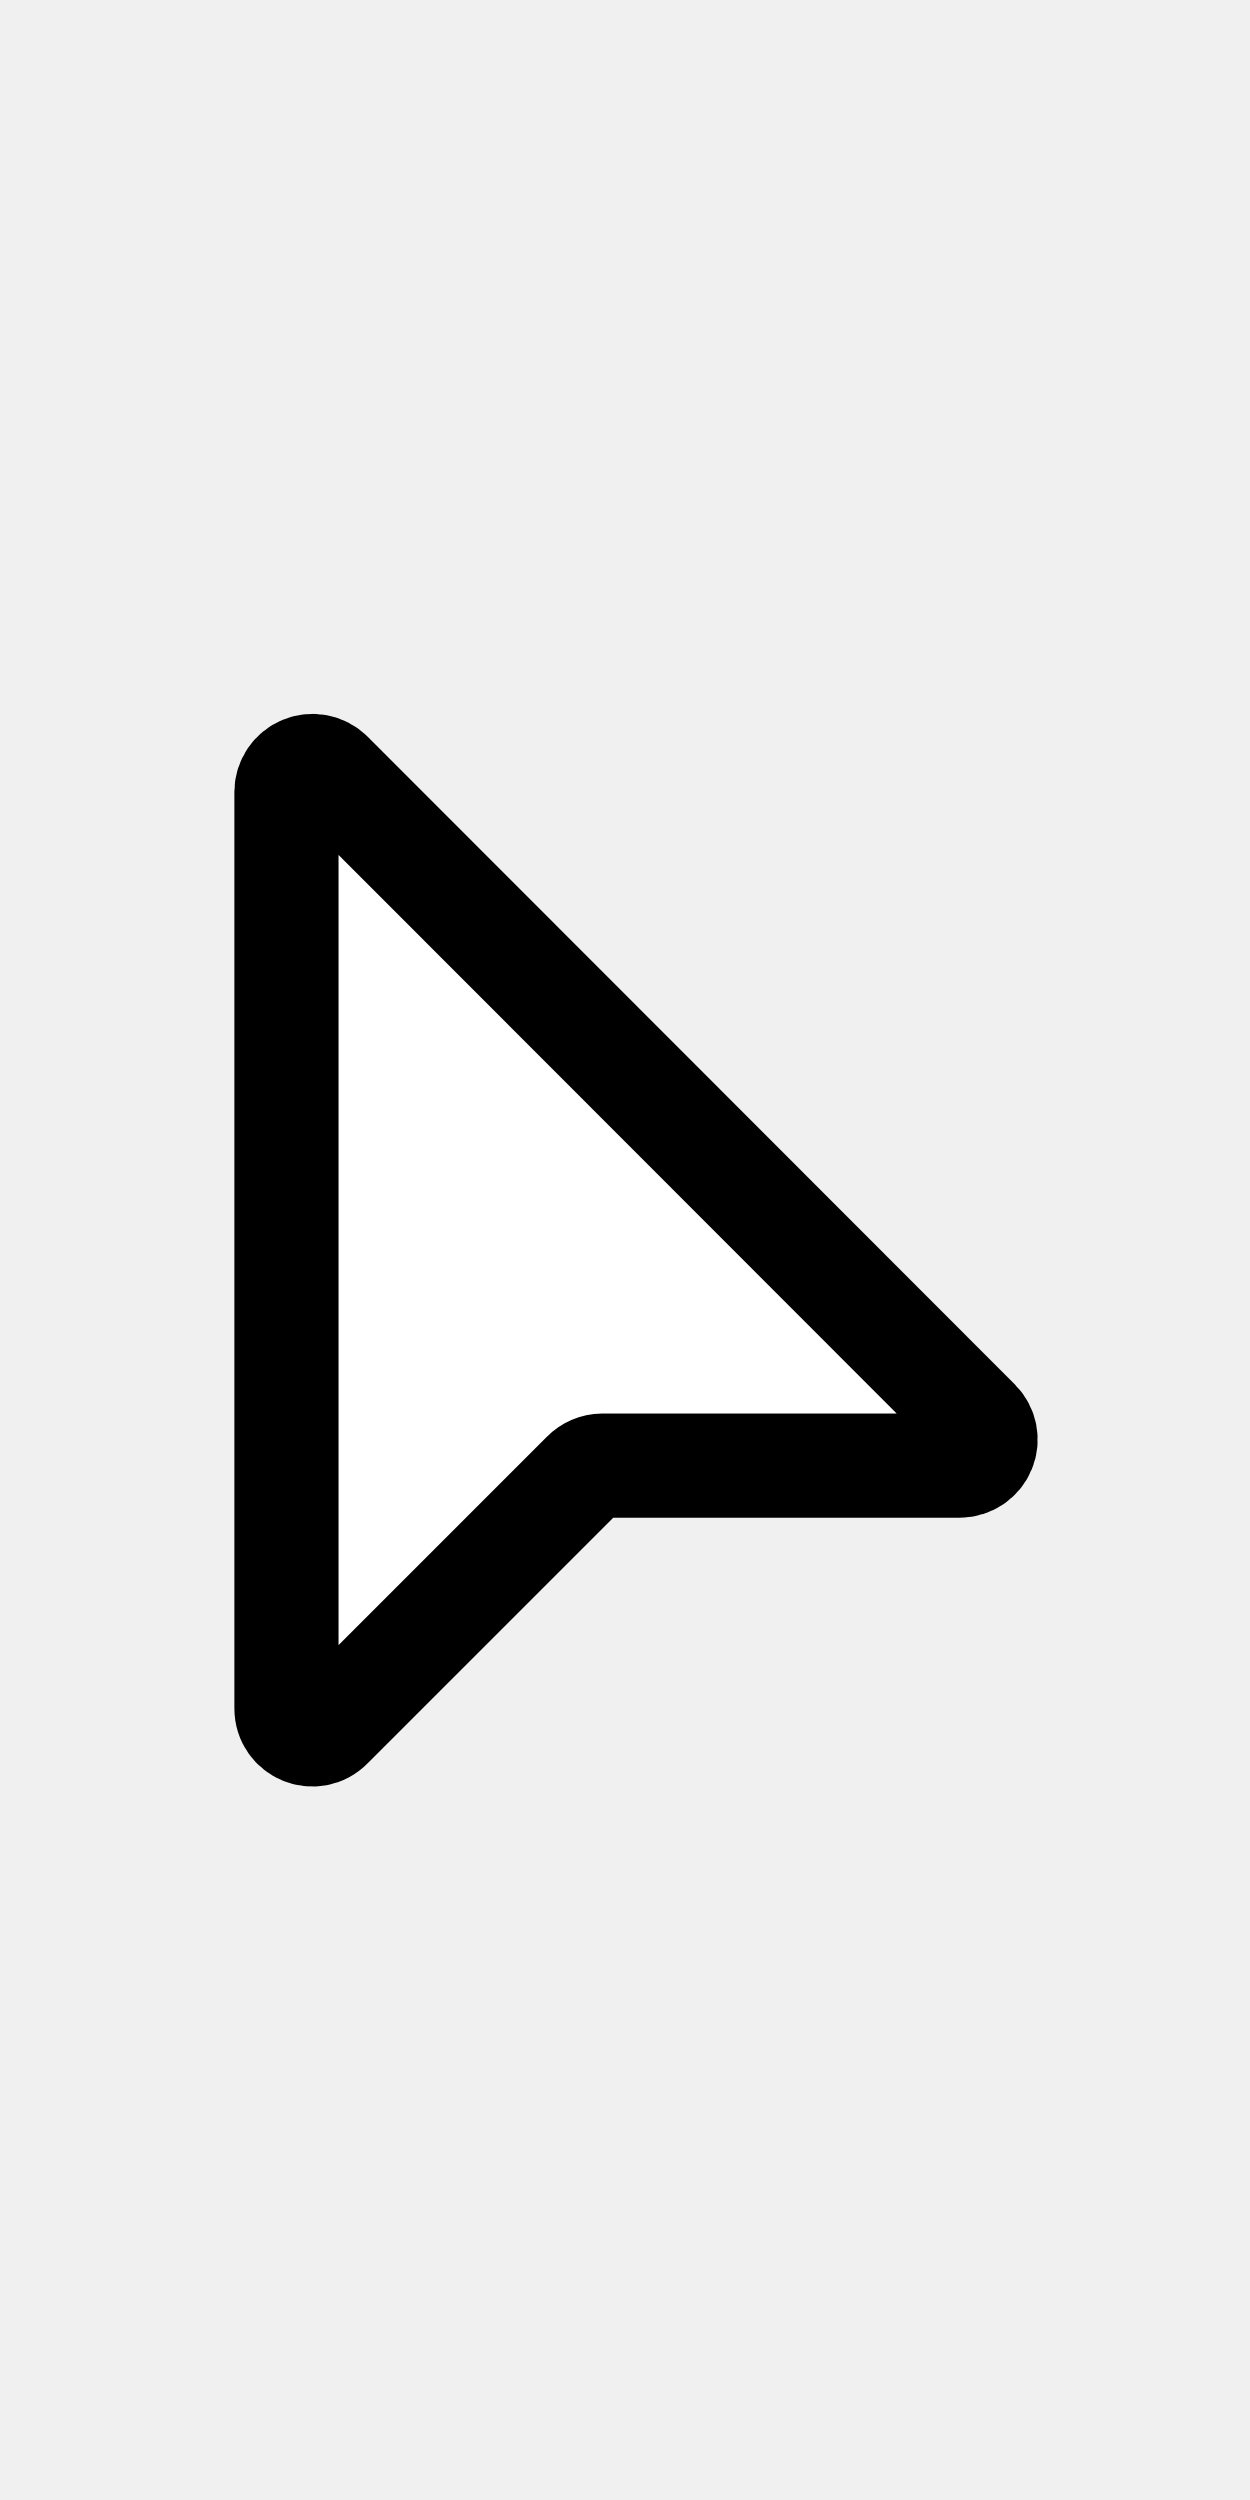
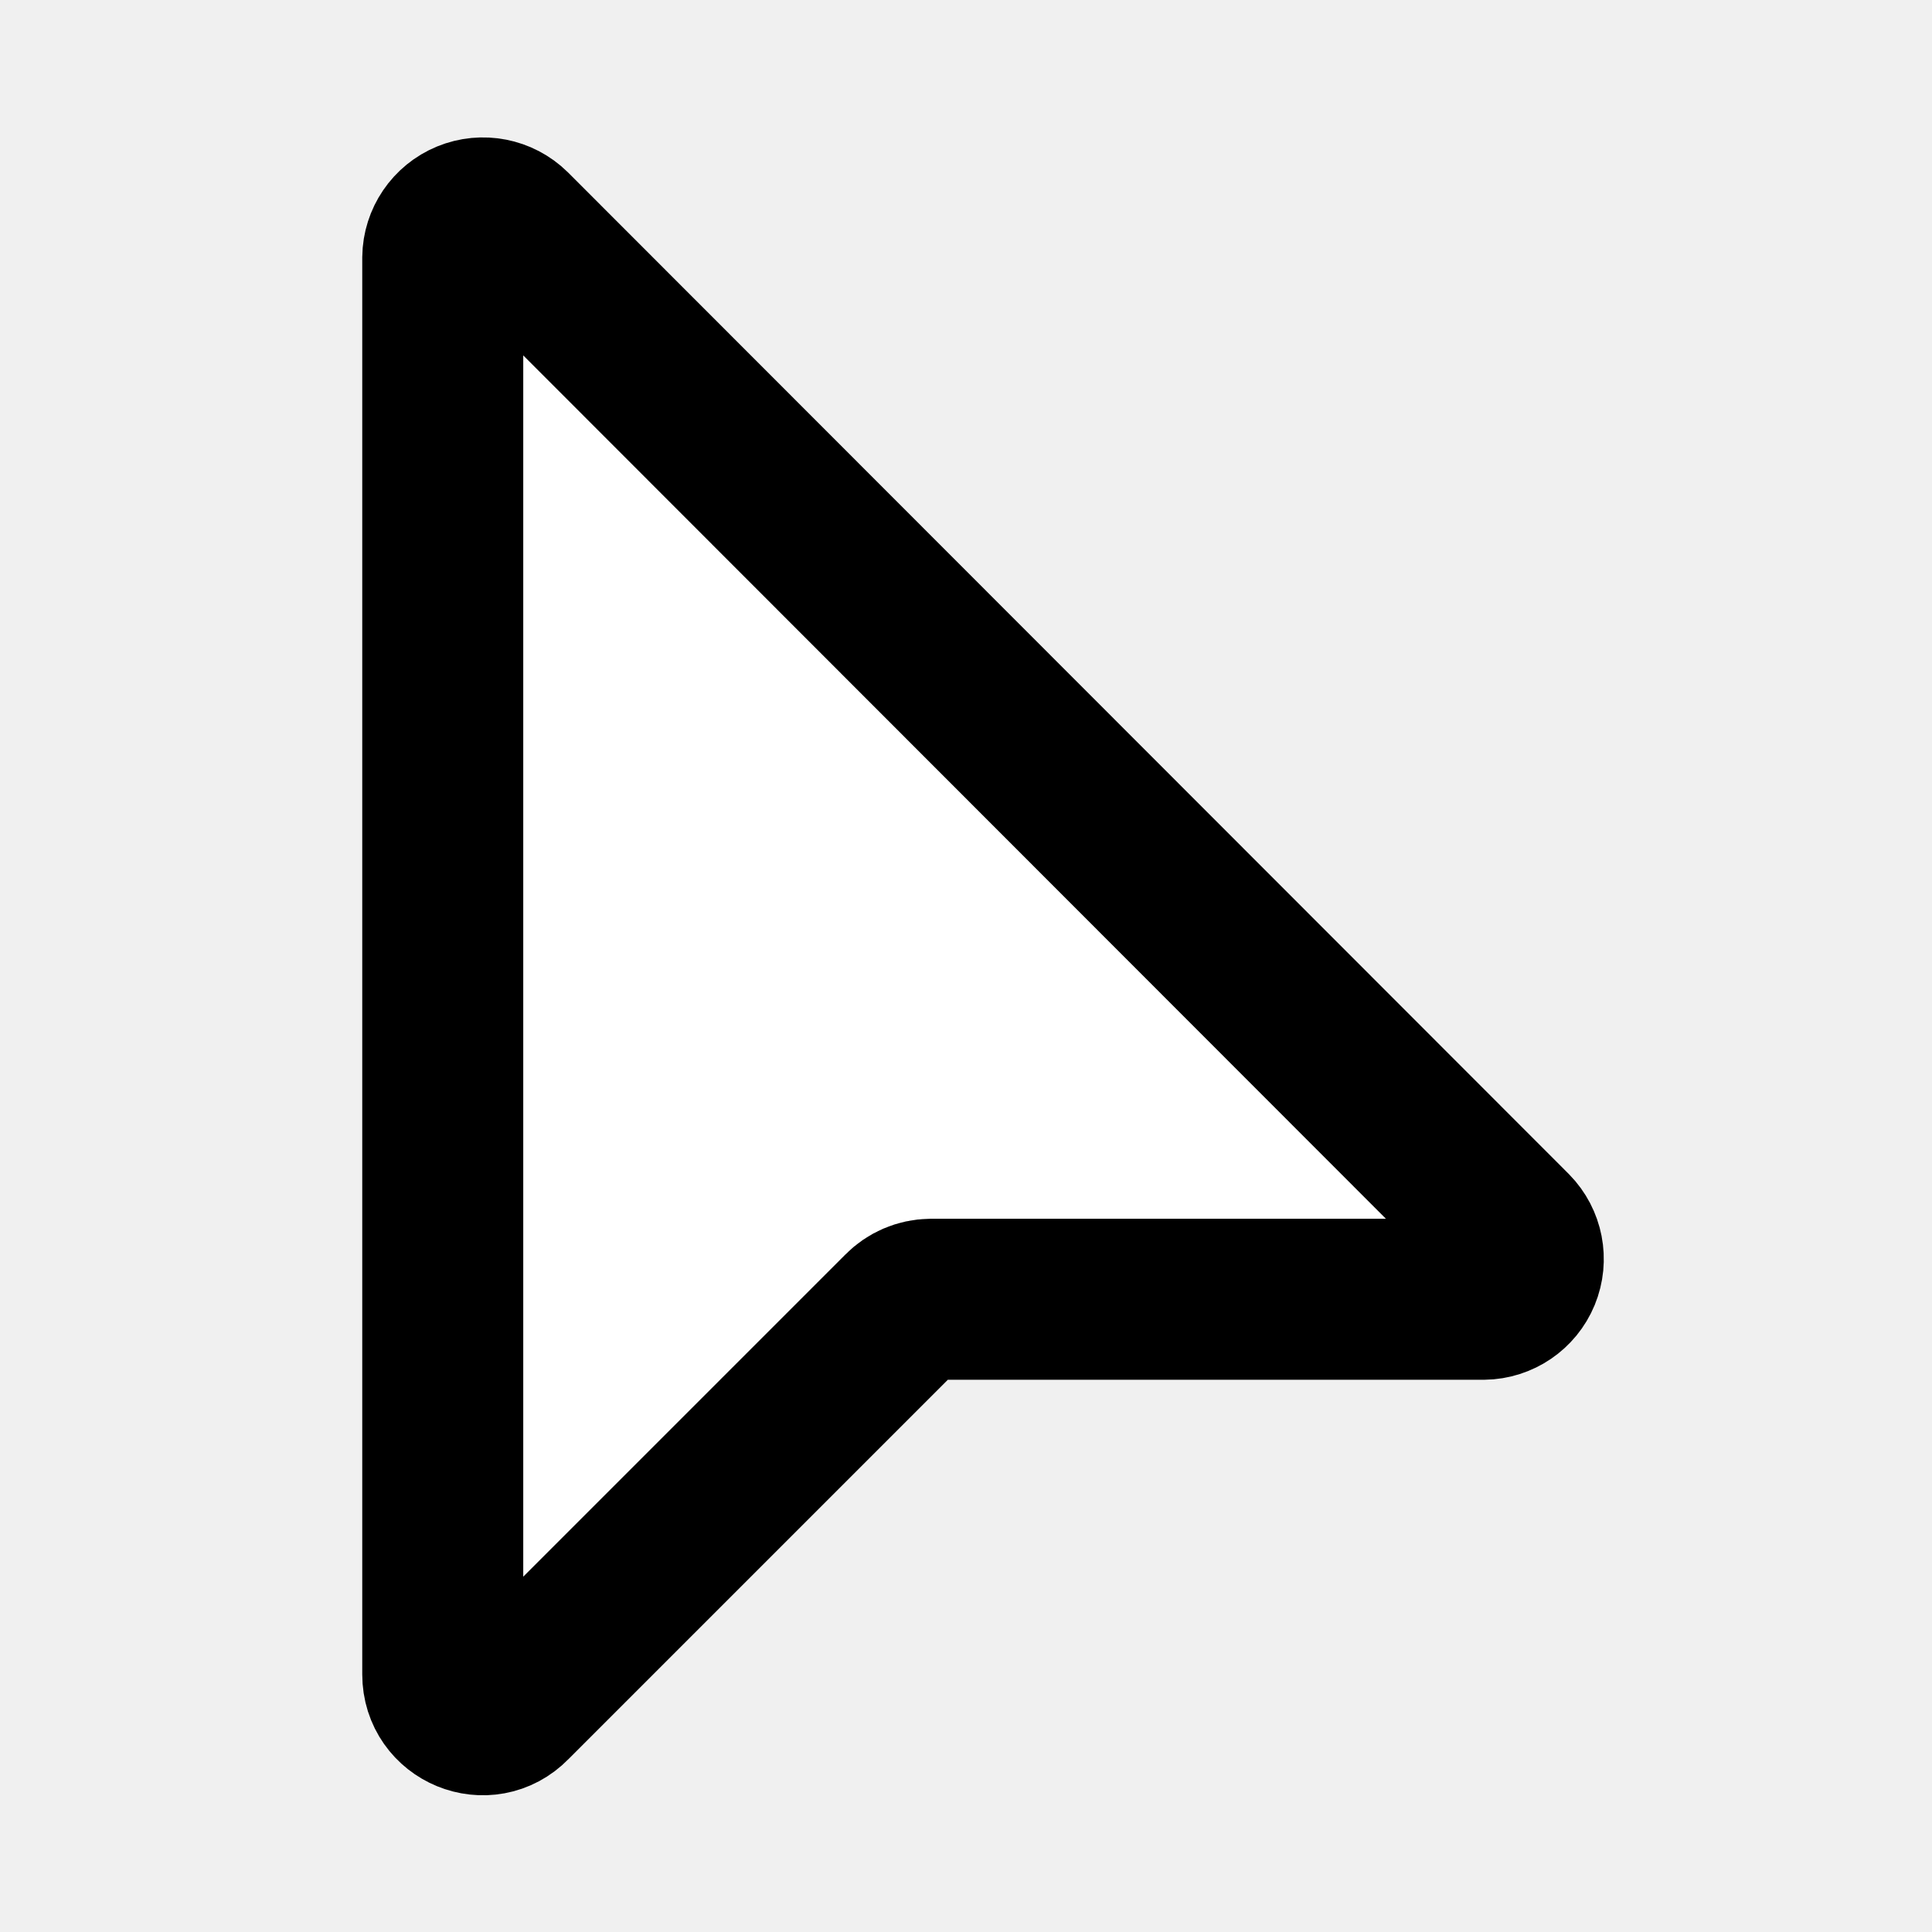
- <svg xmlns="http://www.w3.org/2000/svg" width="24" height="48" viewBox="0 0 24 24">
+ <svg xmlns="http://www.w3.org/2000/svg" width="20" height="20" viewBox="0 0 24 24">
  <path fill="#FFF" stroke="#000" stroke-width="2" d="M5.5 3.21V20.8c0 .45.54.67.85.35l4.86-4.86a.5.5 0 0 1 .35-.15h6.87a.5.5 0 0 0 .35-.85L6.35 2.85a.5.5 0 0 0-.85.35Z" />
</svg>
